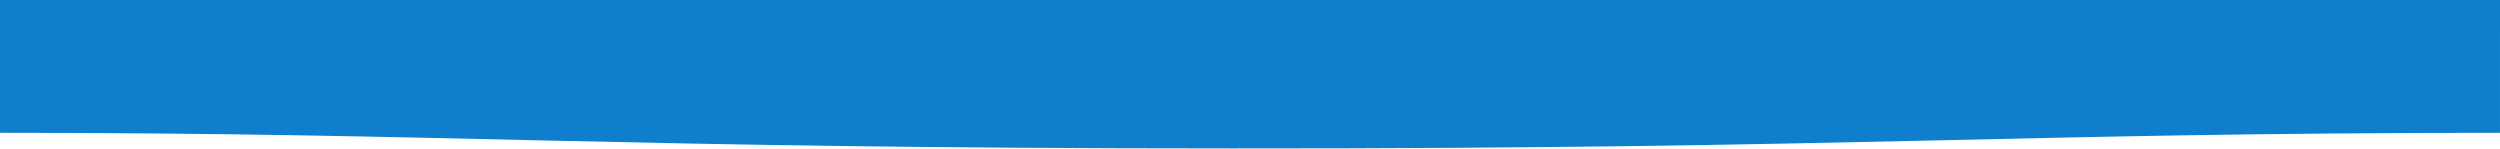
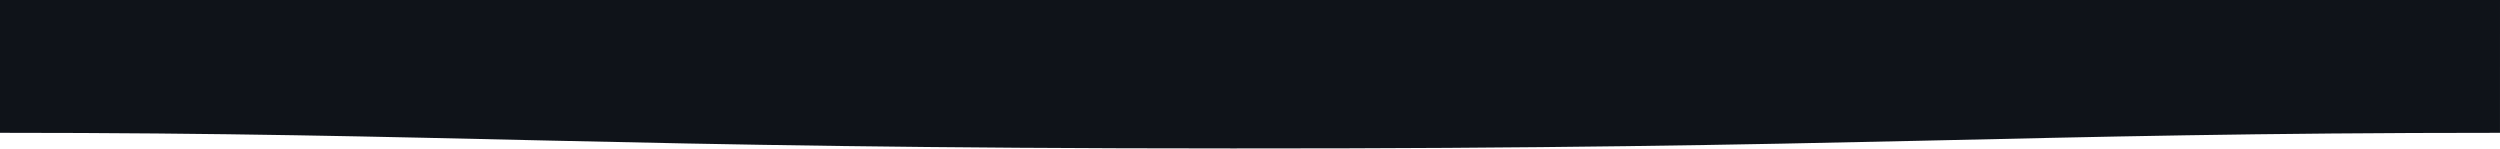
<svg xmlns="http://www.w3.org/2000/svg" width="1600" height="95.004" version="1.1" id="svg11">
  <defs id="defs7">
    <linearGradient id="a" x1="0.5" x2="0.5" y1="-0.11" y2="1">
      <stop stop-color="#57BBC1" stop-opacity=".25" offset="0%" id="stop2" />
      <stop stop-color="#015871" offset="100%" id="stop4" />
    </linearGradient>
  </defs>
-   <path d="M 1599.995,85 C 1289,85 1190.102,95.25 789,95 389,95 289,85 0,85 V 0 h 1600 c 0,0 -0.01,56.001 -0.01,85 z" id="path9" style="fill:#0f7fcd;fill-opacity:1;fill-rule:evenodd;stroke-width:1" />
+   <path d="M 1599.995,85 C 1289,85 1190.102,95.25 789,95 389,95 289,85 0,85 V 0 h 1600 c 0,0 -0.01,56.001 -0.01,85 z" id="path9" style="fill:#0f1319;fill-opacity:1;fill-rule:evenodd;stroke-width:1" />
</svg>
